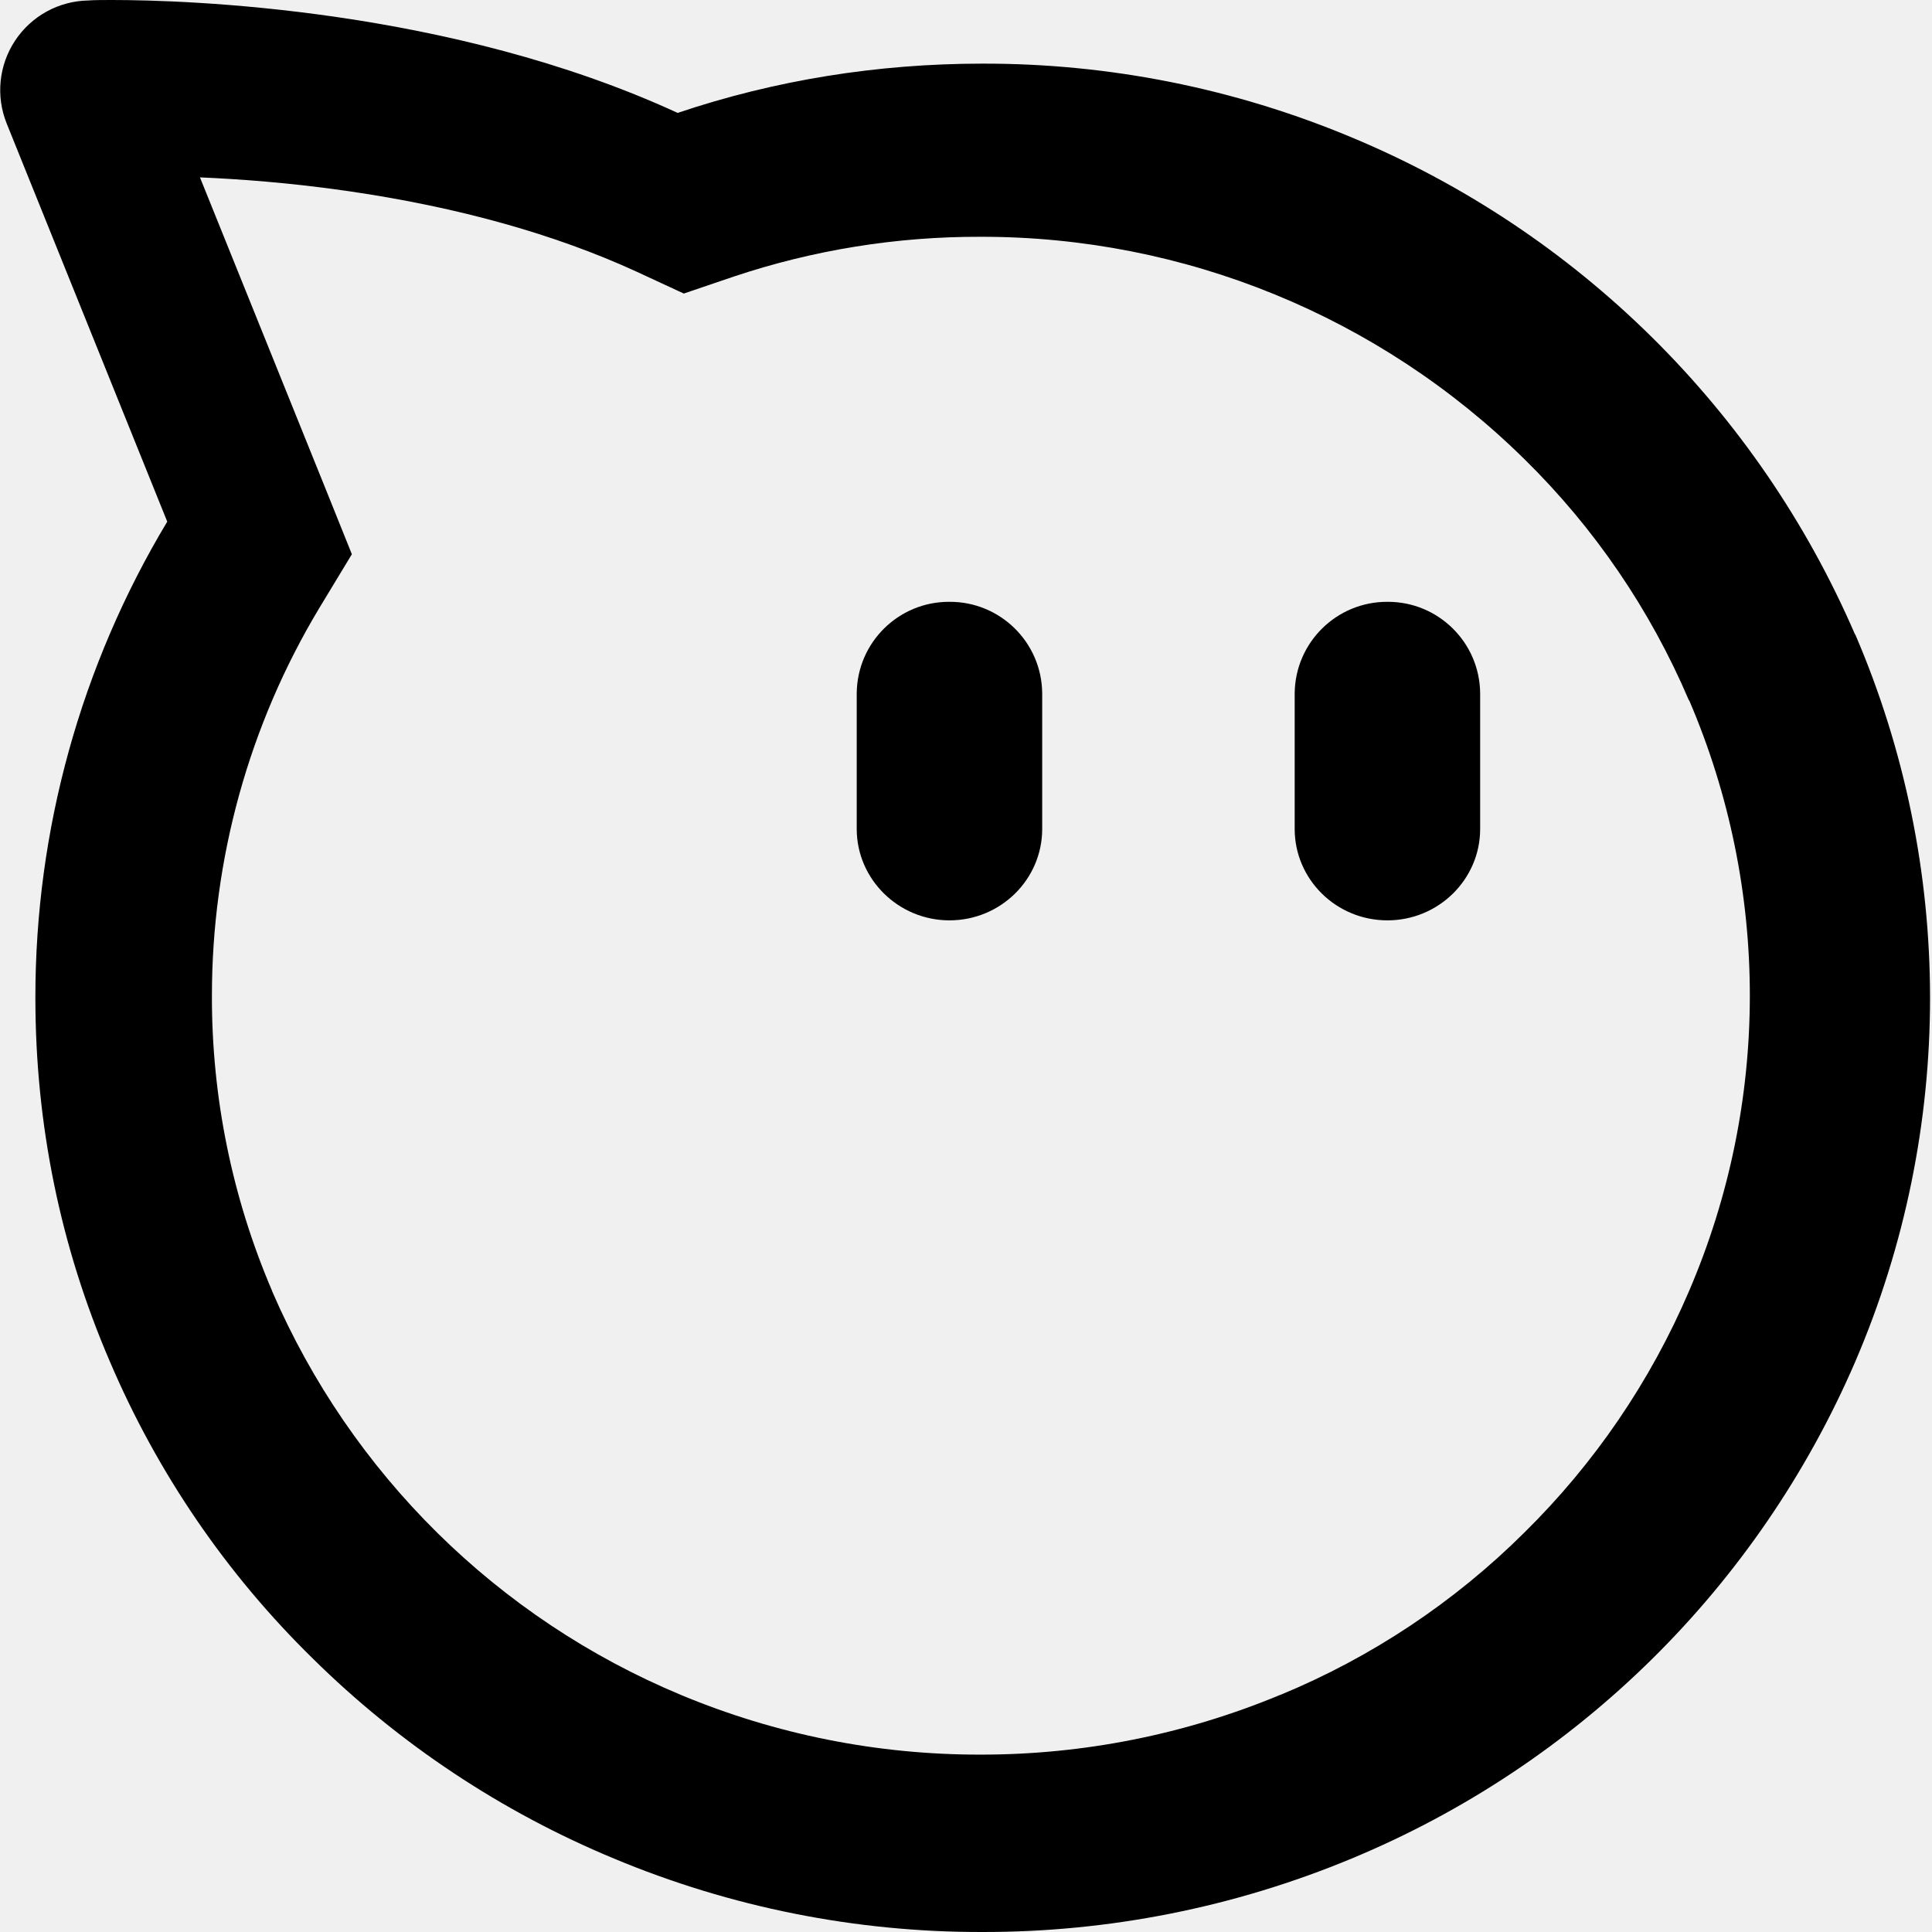
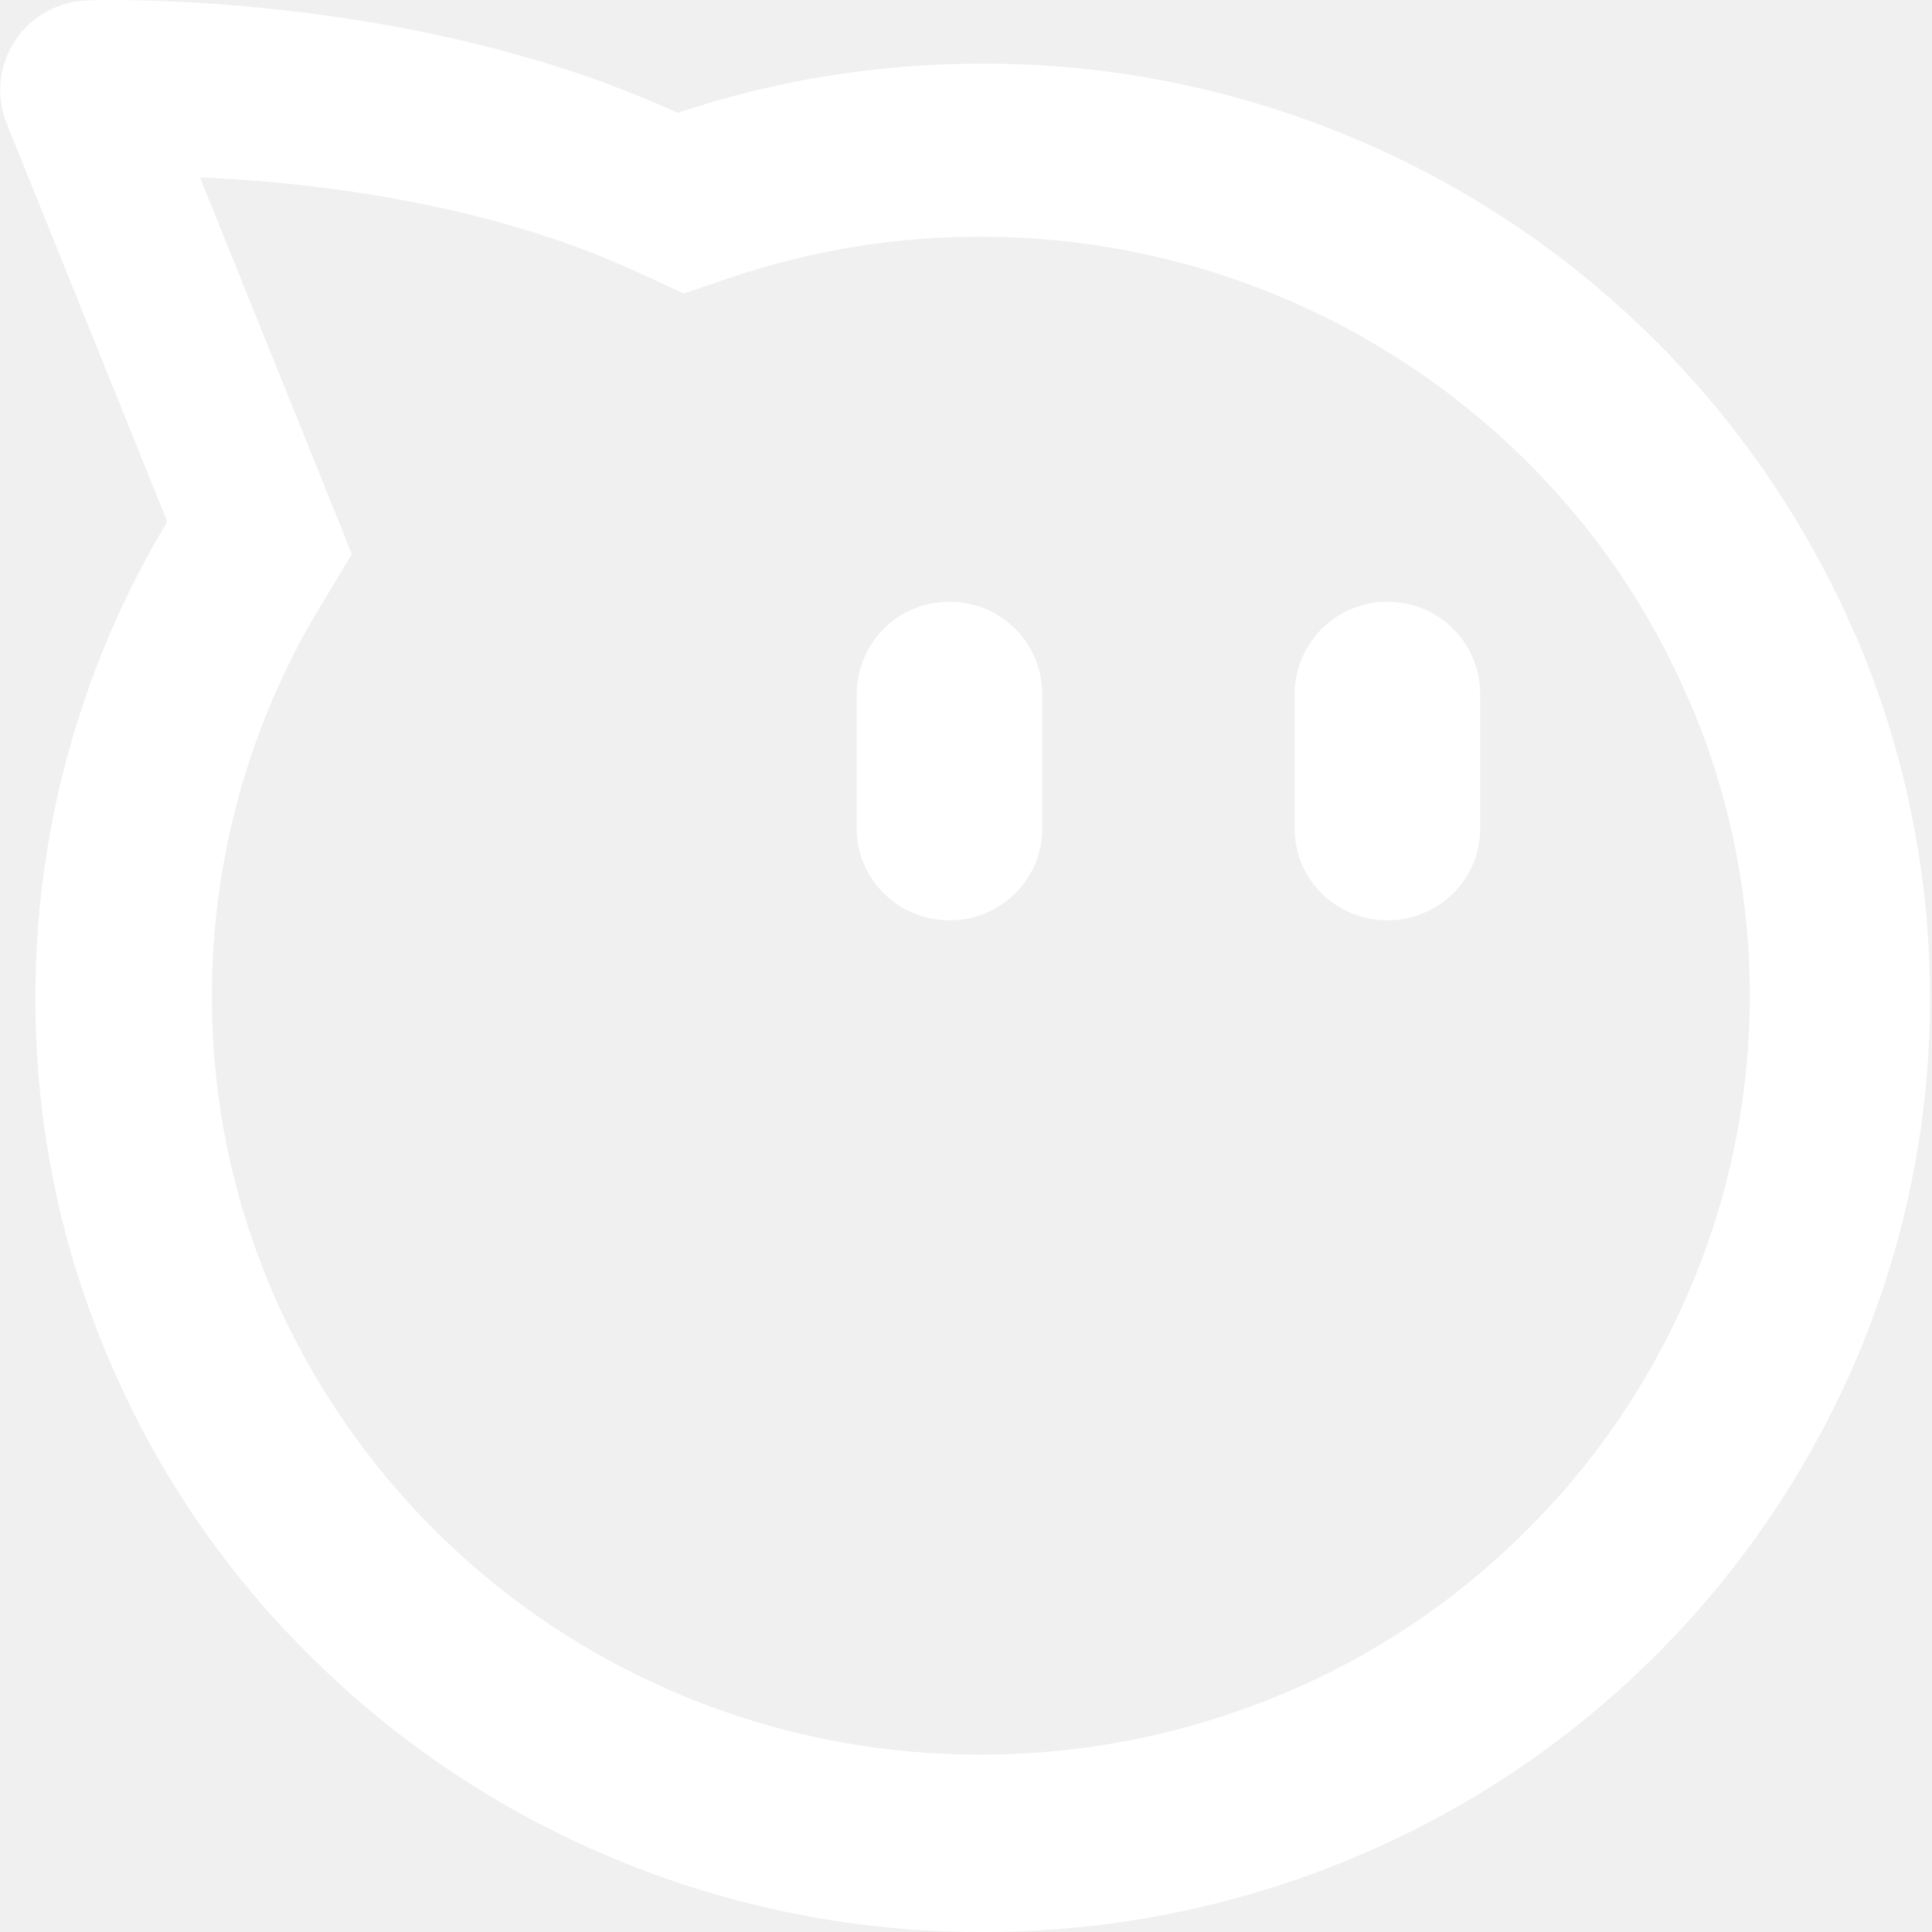
<svg xmlns="http://www.w3.org/2000/svg" class="svg-icon" style="width: 1em; height: 1em;vertical-align: middle;fill: currentColor;overflow: hidden;" viewBox="0 0 1024 1024" version="1.1">
-   <path d="M983.167 336.192a500.223 500.223 0 0 0-267.2-263.552A503.743 503.743 0 0 0 520.704 33.728c-55.552 0-109.824 8.704-161.536 26.112C238.464 4.288 99.073 0 59.073 0 56.193 0 49.281 0 46.721 0.256a47.488 47.488 0 0 0-43.2 65.152l85.12 211.072A489.215 489.215 0 0 0 18.753 528.831c0 67.2 13.248 131.904 39.488 192.832a488.255 488.255 0 0 0 107.52 157.376 500.223 500.223 0 0 0 159.68 106.048 503.551 503.551 0 0 0 195.2 38.912 507.455 507.455 0 0 0 195.712-38.912 499.007 499.007 0 0 0 267.072-263.616 488.319 488.319 0 0 0-0.128-385.28z m-87.936 348.096a400.767 400.767 0 0 1-87.296 128 399.872 399.872 0 0 1-129.408 86.08H678.4a412.031 412.031 0 0 1-158.848 31.616 410.239 410.239 0 0 1-158.592-31.616 406.399 406.399 0 0 1-216.704-213.952v-0.128a394.88 394.88 0 0 1-31.936-156.608c0-72.32 19.648-143.296 56.704-205.056l17.472-28.864-12.544-31.232-67.968-168.512c19.712 0.832 47.552 2.752 79.104 7.36 57.984 8.448 109.248 22.848 152.192 42.56l25.152 11.648 26.368-8.96a408.319 408.319 0 0 1 131.008-21.12 409.727 409.727 0 0 1 288.128 117.824 397.248 397.248 0 0 1 87.168 127.744l0.128 0.128 0.128 0.128a396.8 396.8 0 0 1-0.128 312.96zM735.36 318.976a48.96 48.96 0 0 0-49.152 48.448v71.936c0 26.688 21.952 48.448 49.152 48.448 27.136 0 49.152-21.76 49.152-48.448V367.424a48.896 48.896 0 0 0-49.152-48.448z m-232.128 0a48.896 48.896 0 0 0-49.152 48.448v71.936c0 26.688 22.144 48.448 49.152 48.448 27.2 0 49.152-21.76 49.152-48.448V367.424a48.896 48.896 0 0 0-49.152-48.448z" fill="#000000" />
+   <path d="M983.167 336.192a500.223 500.223 0 0 0-267.2-263.552A503.743 503.743 0 0 0 520.704 33.728c-55.552 0-109.824 8.704-161.536 26.112C238.464 4.288 99.073 0 59.073 0 56.193 0 49.281 0 46.721 0.256a47.488 47.488 0 0 0-43.2 65.152l85.12 211.072A489.215 489.215 0 0 0 18.753 528.831c0 67.2 13.248 131.904 39.488 192.832a488.255 488.255 0 0 0 107.52 157.376 500.223 500.223 0 0 0 159.68 106.048 503.551 503.551 0 0 0 195.2 38.912 507.455 507.455 0 0 0 195.712-38.912 499.007 499.007 0 0 0 267.072-263.616 488.319 488.319 0 0 0-0.128-385.28z m-87.936 348.096a400.767 400.767 0 0 1-87.296 128 399.872 399.872 0 0 1-129.408 86.08H678.4a412.031 412.031 0 0 1-158.848 31.616 410.239 410.239 0 0 1-158.592-31.616 406.399 406.399 0 0 1-216.704-213.952v-0.128a394.88 394.88 0 0 1-31.936-156.608c0-72.32 19.648-143.296 56.704-205.056l17.472-28.864-12.544-31.232-67.968-168.512c19.712 0.832 47.552 2.752 79.104 7.36 57.984 8.448 109.248 22.848 152.192 42.56l25.152 11.648 26.368-8.96a408.319 408.319 0 0 1 131.008-21.12 409.727 409.727 0 0 1 288.128 117.824 397.248 397.248 0 0 1 87.168 127.744l0.128 0.128 0.128 0.128a396.8 396.8 0 0 1-0.128 312.96zM735.36 318.976a48.96 48.96 0 0 0-49.152 48.448v71.936c0 26.688 21.952 48.448 49.152 48.448 27.136 0 49.152-21.76 49.152-48.448V367.424a48.896 48.896 0 0 0-49.152-48.448z m-232.128 0a48.896 48.896 0 0 0-49.152 48.448v71.936c0 26.688 22.144 48.448 49.152 48.448 27.2 0 49.152-21.76 49.152-48.448V367.424a48.896 48.896 0 0 0-49.152-48.448z" fill="#FFFFFF" />
</svg>
